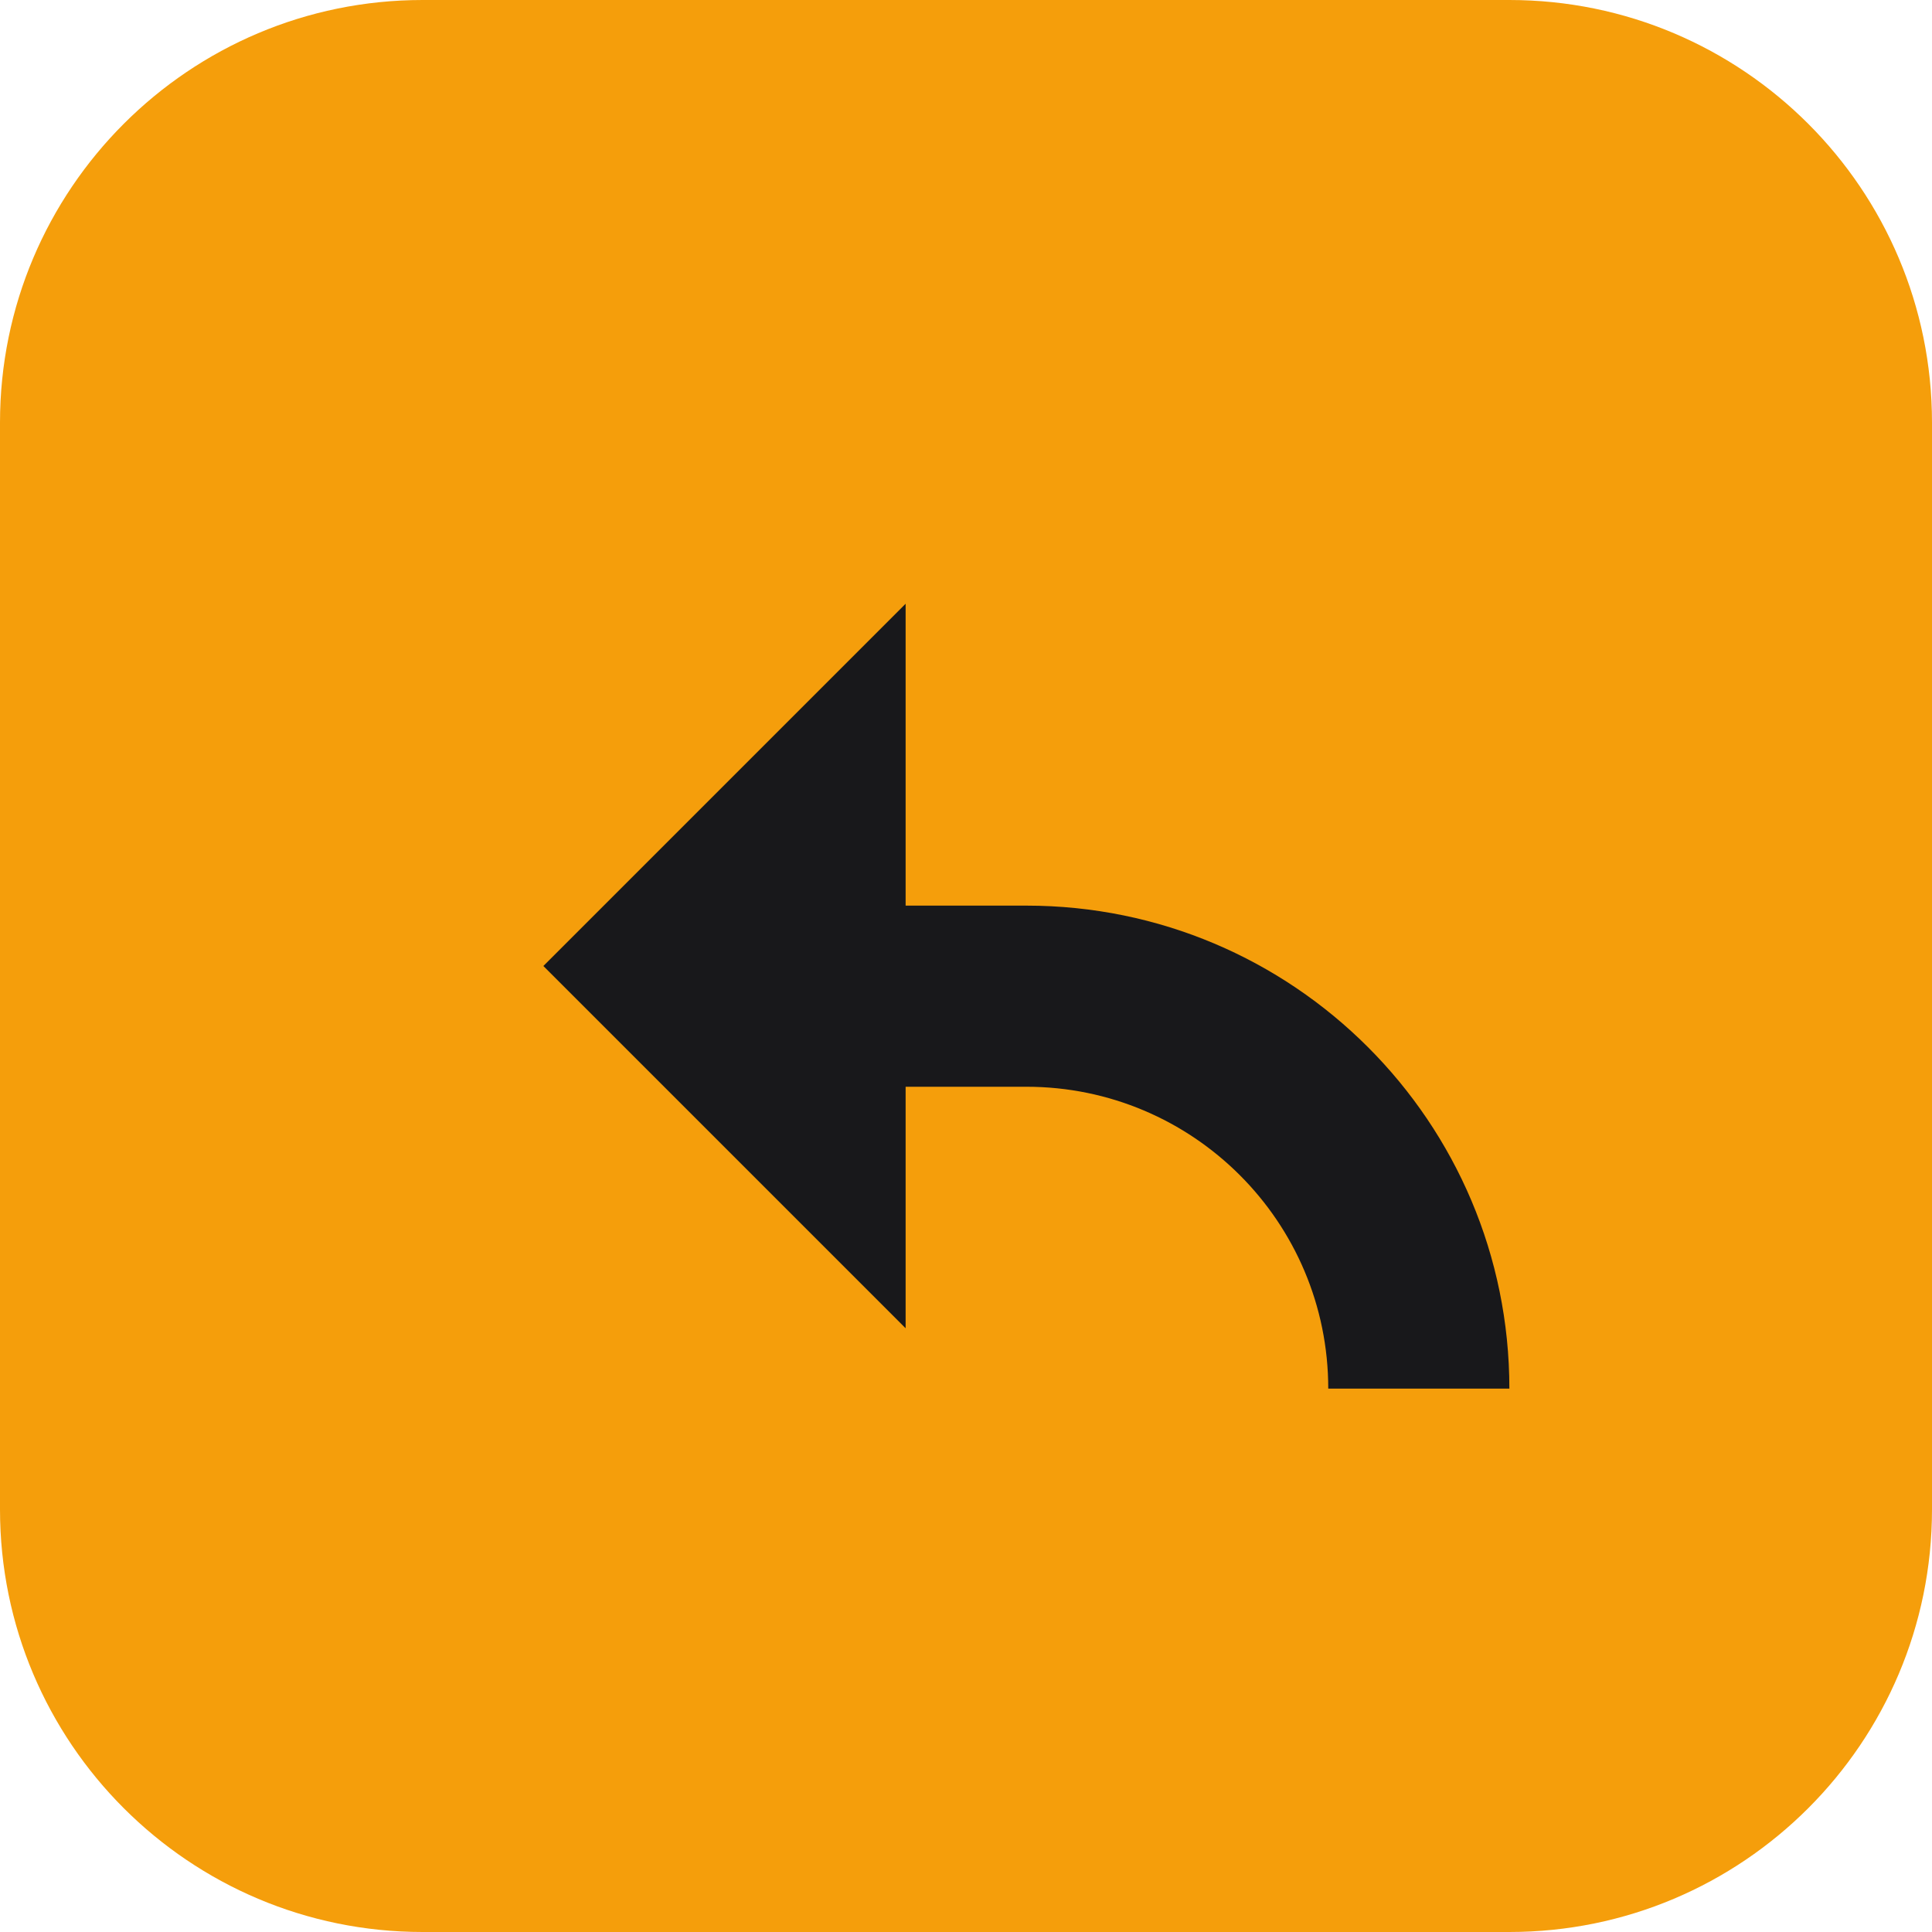
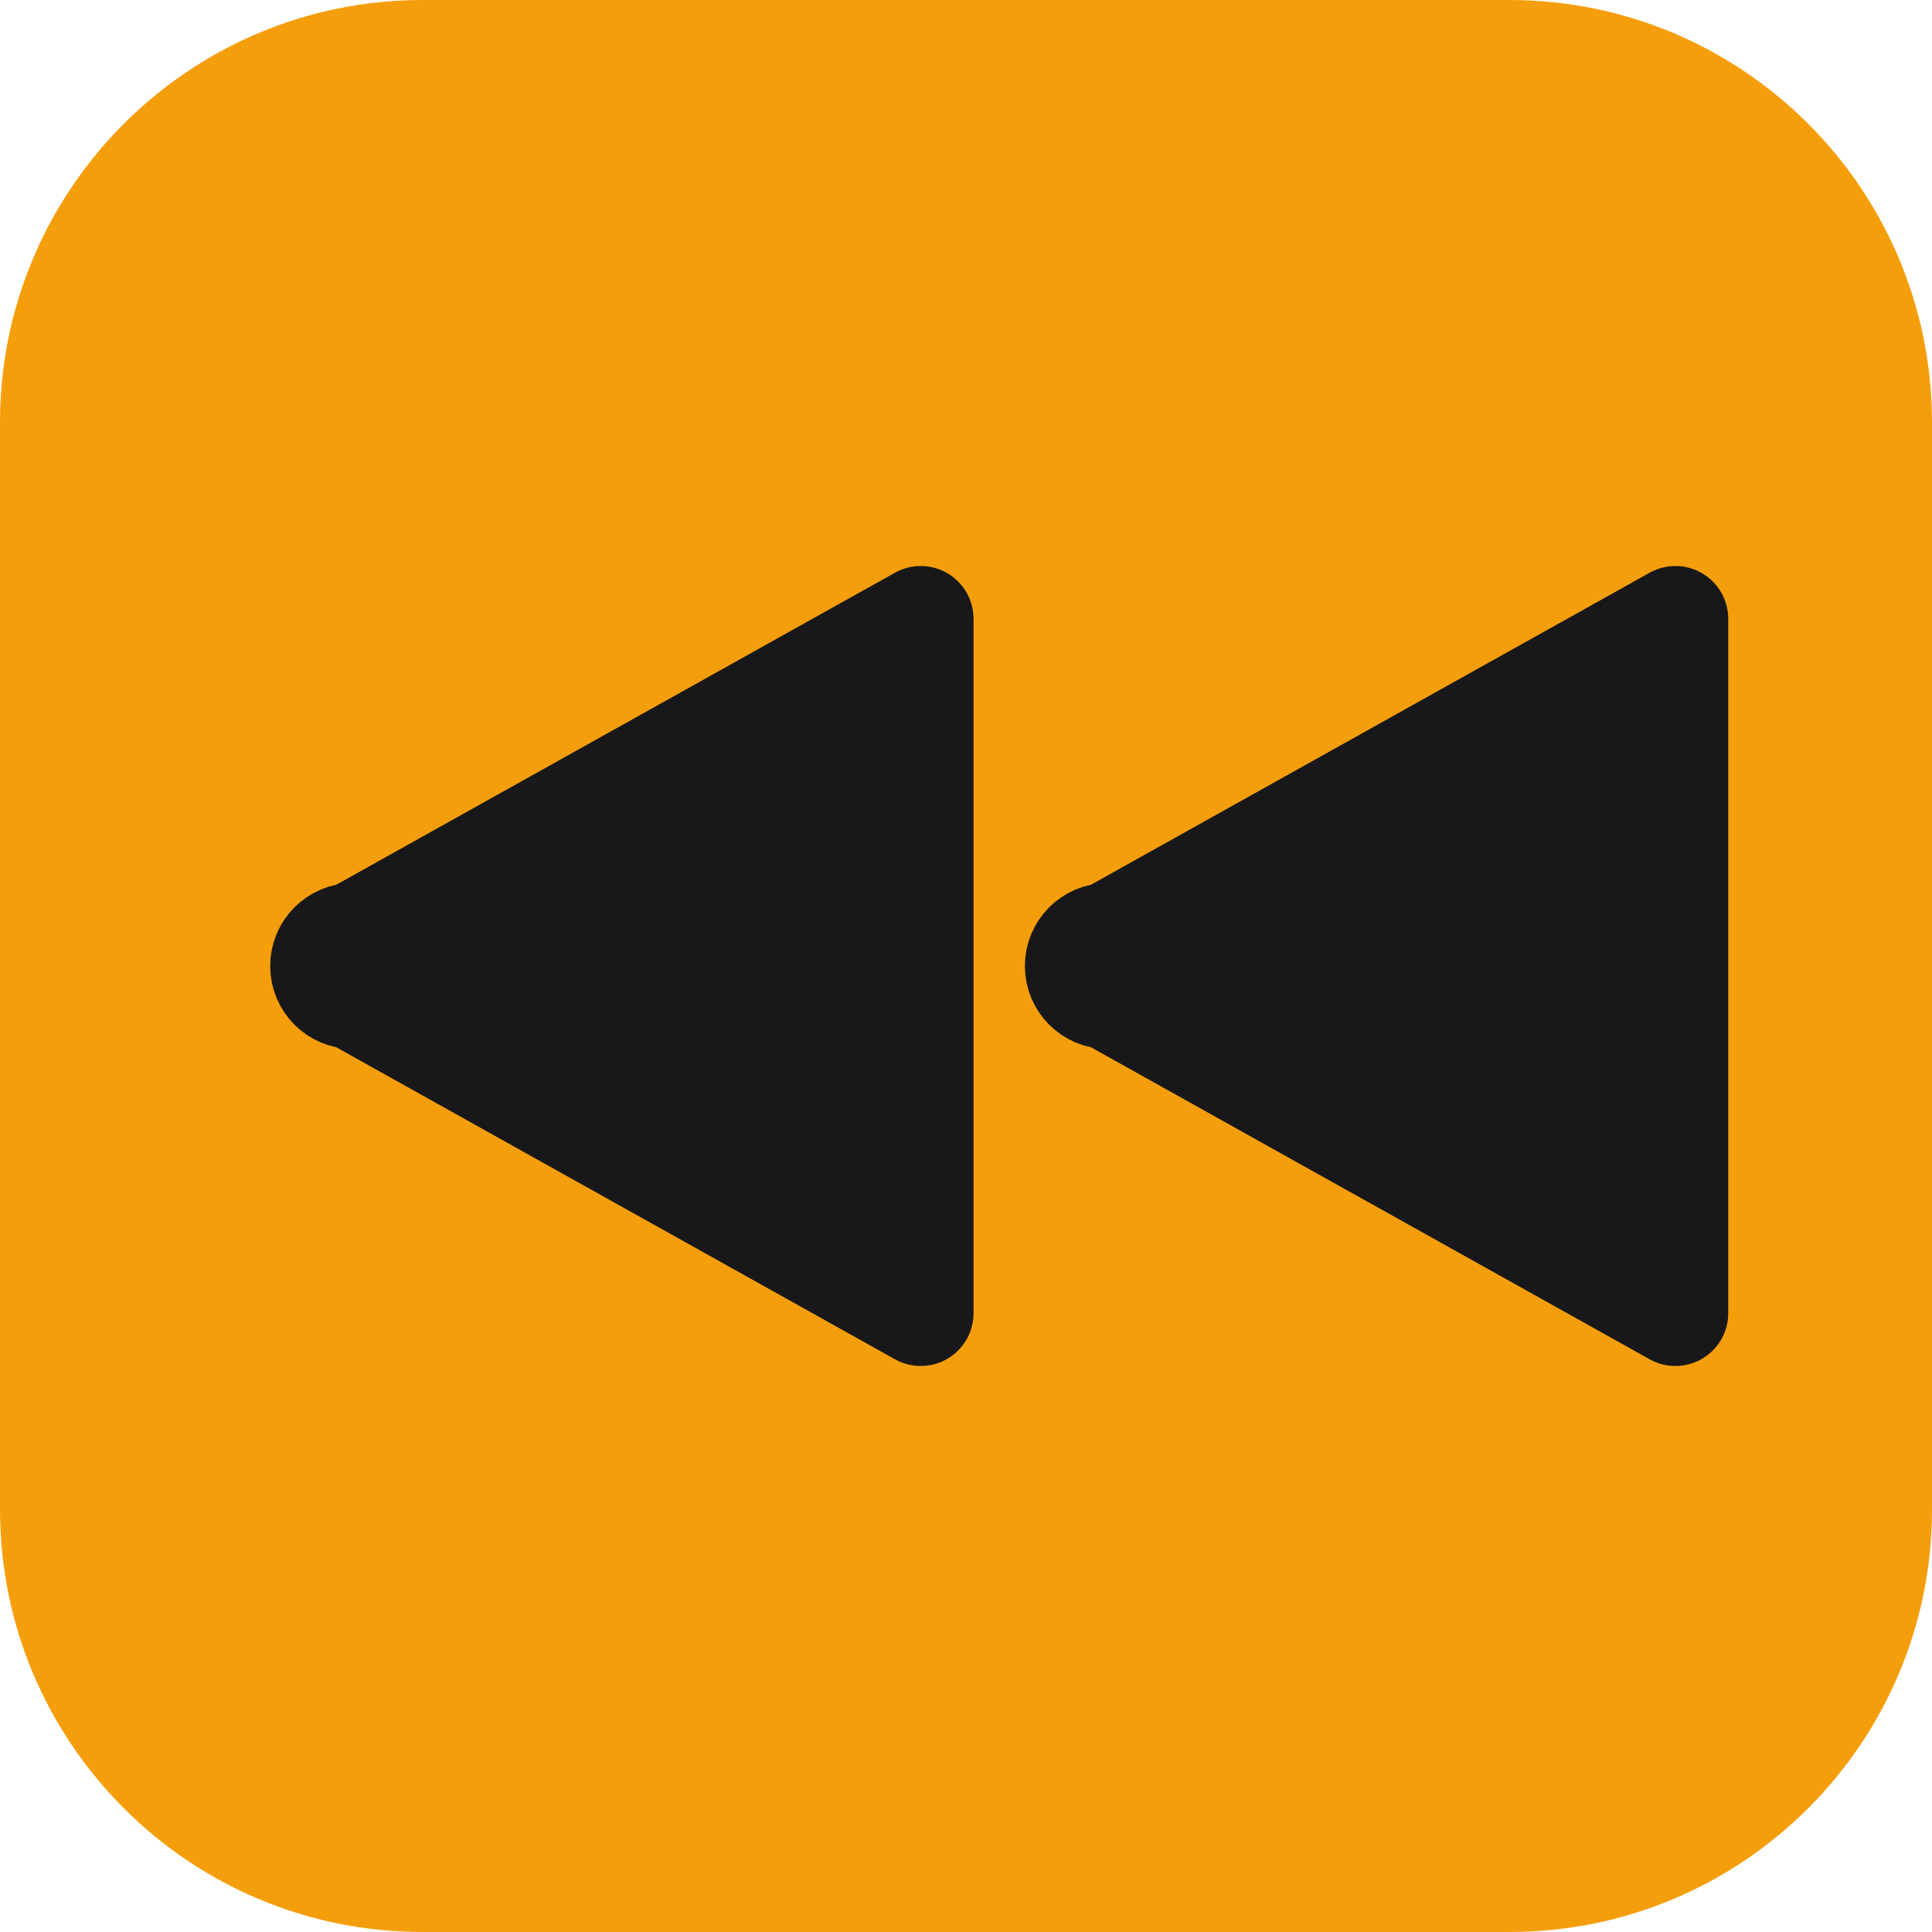
<svg xmlns="http://www.w3.org/2000/svg" viewBox="0 0 64 64">
  <rect width="64" height="64" rx="14" fill="#F59E0B" />
-   <path d="M30 20 18 32l12 12v-8h4a10 10 0 0 1 10 10h6a16 16 0 0 0-16-16h-4z" fill="#18181B" />
+   <g fill="#18181B" stroke="#18181B" stroke-width="3.5" stroke-linejoin="round">
+     <path d="M30.5 20.5 11.7 31a.8.8 0 0 0 0 2l18.8 10.5V20.5Z" />
+     <path d="M55.5 20.5 36.7 31a.8.8 0 0 0 0 2l18.8 10.5V20.5Z" />
+   </g>
</svg>
